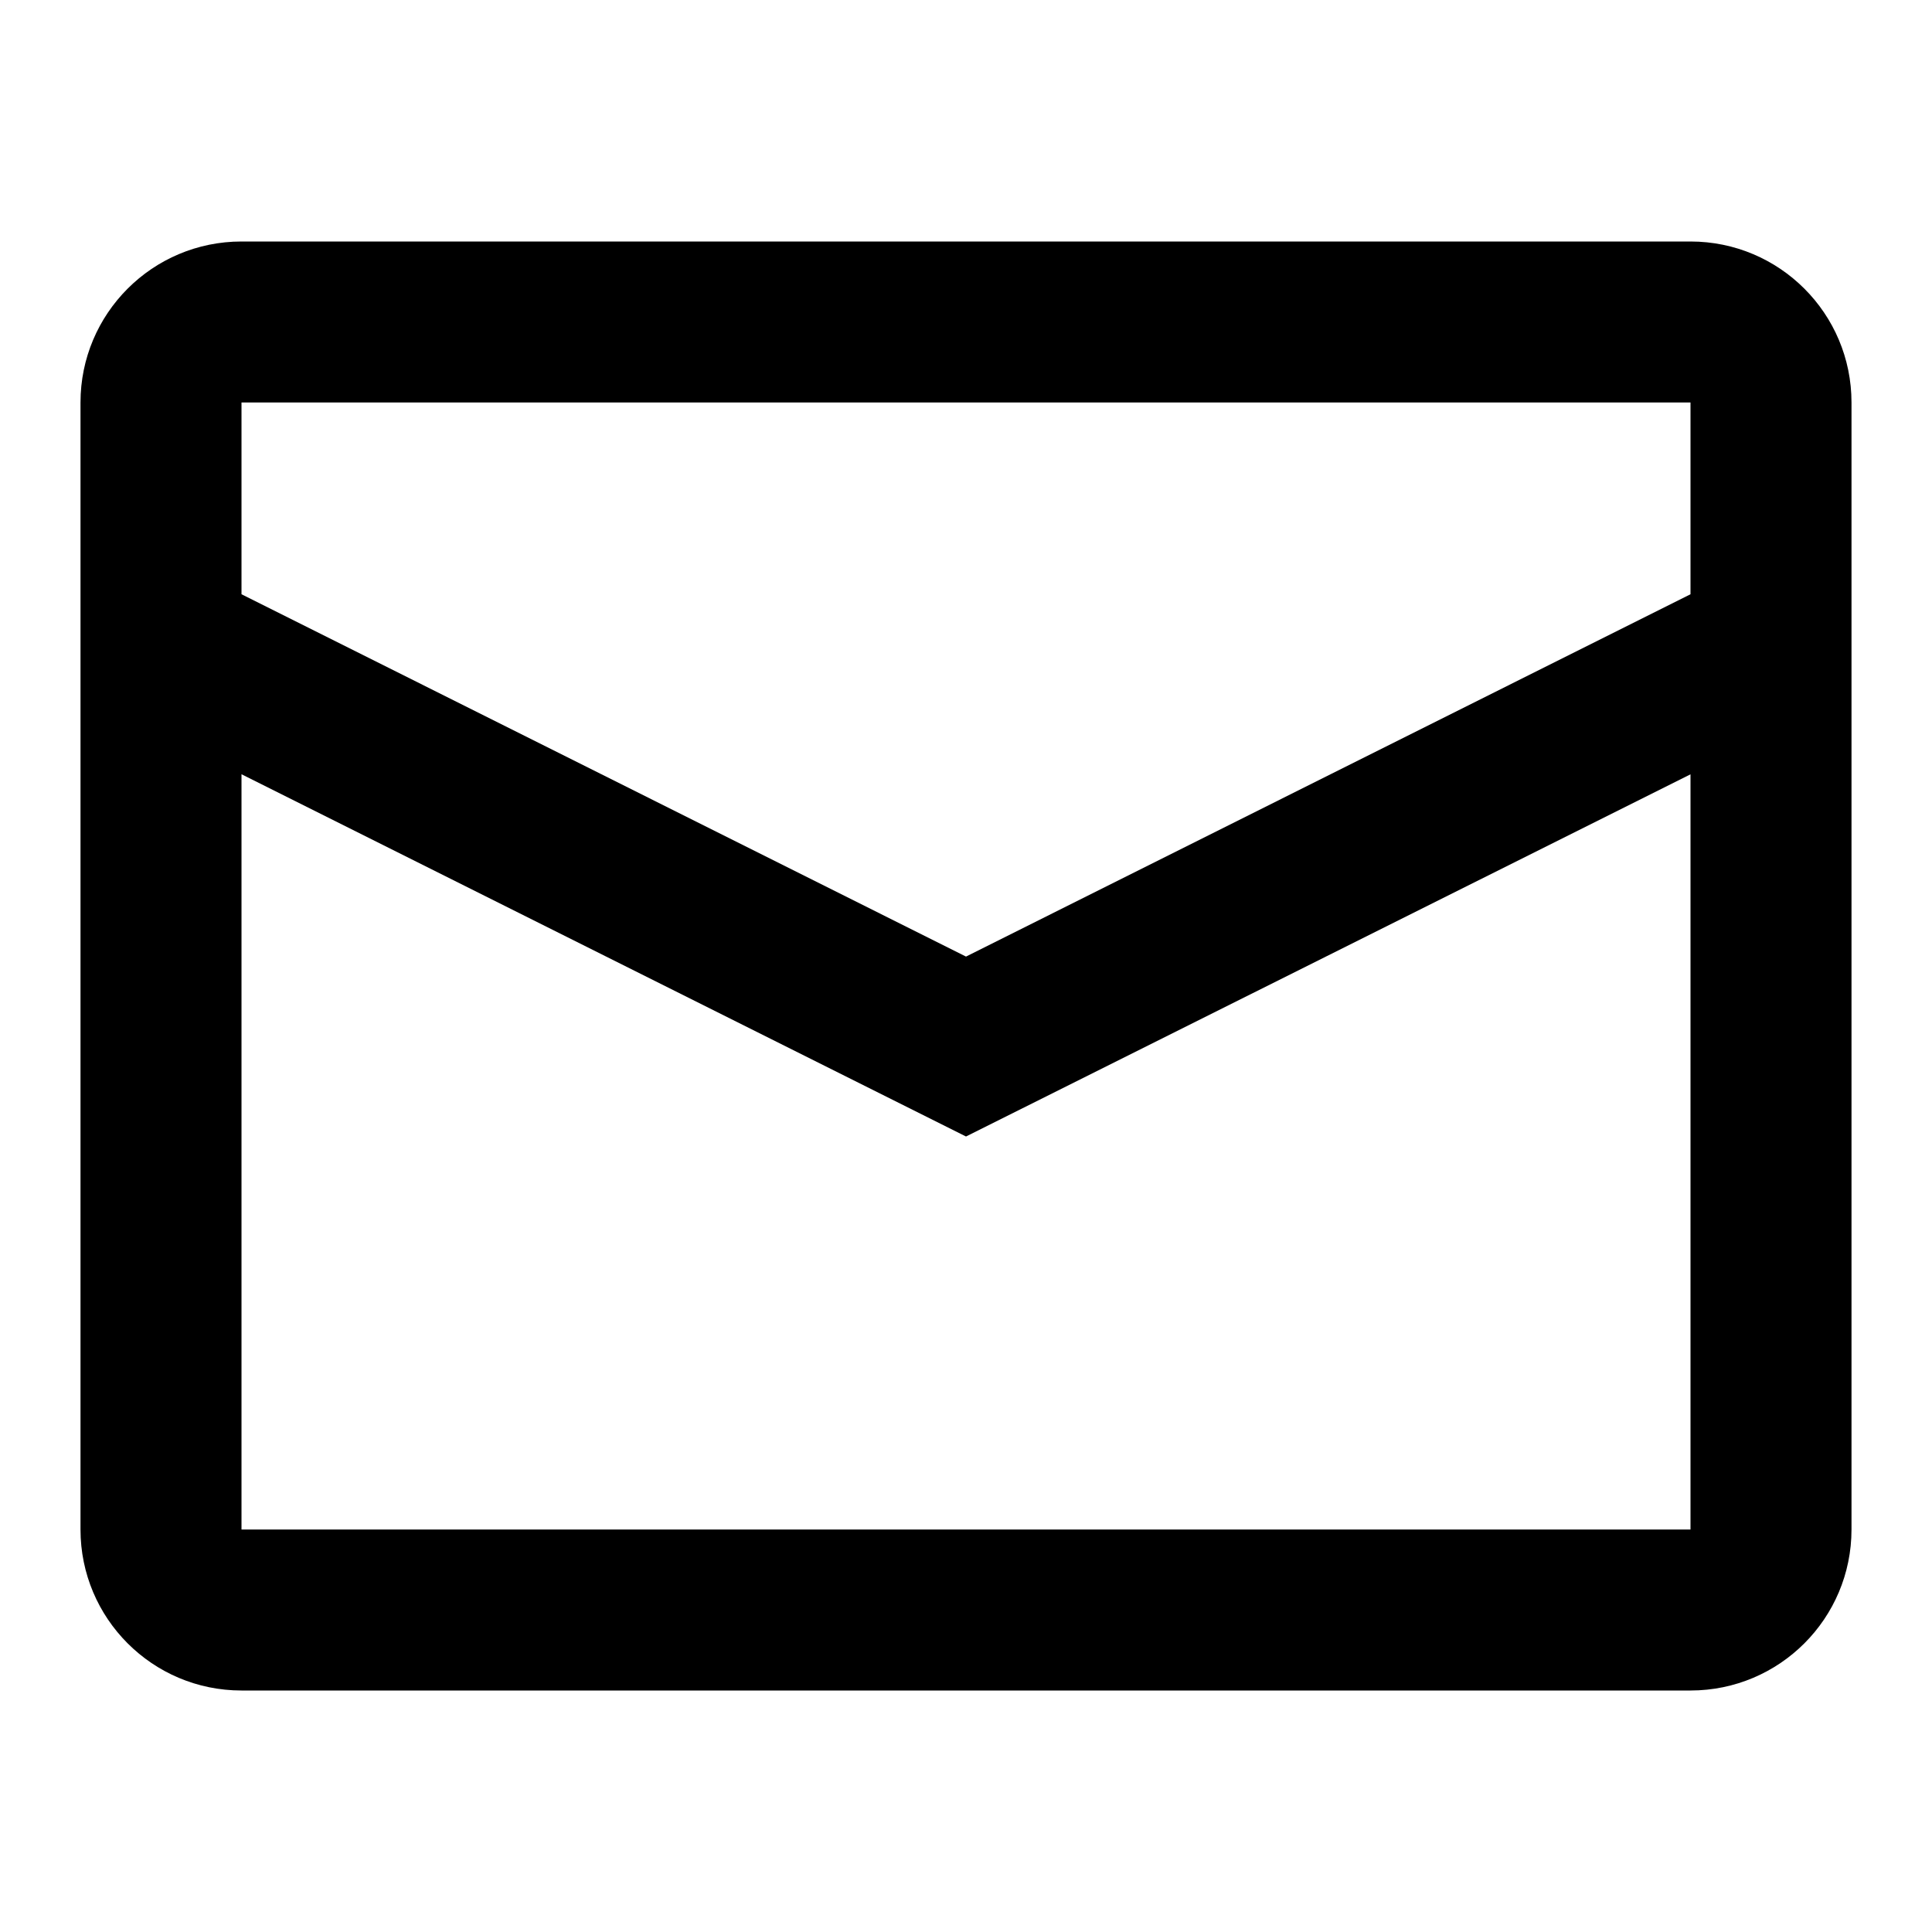
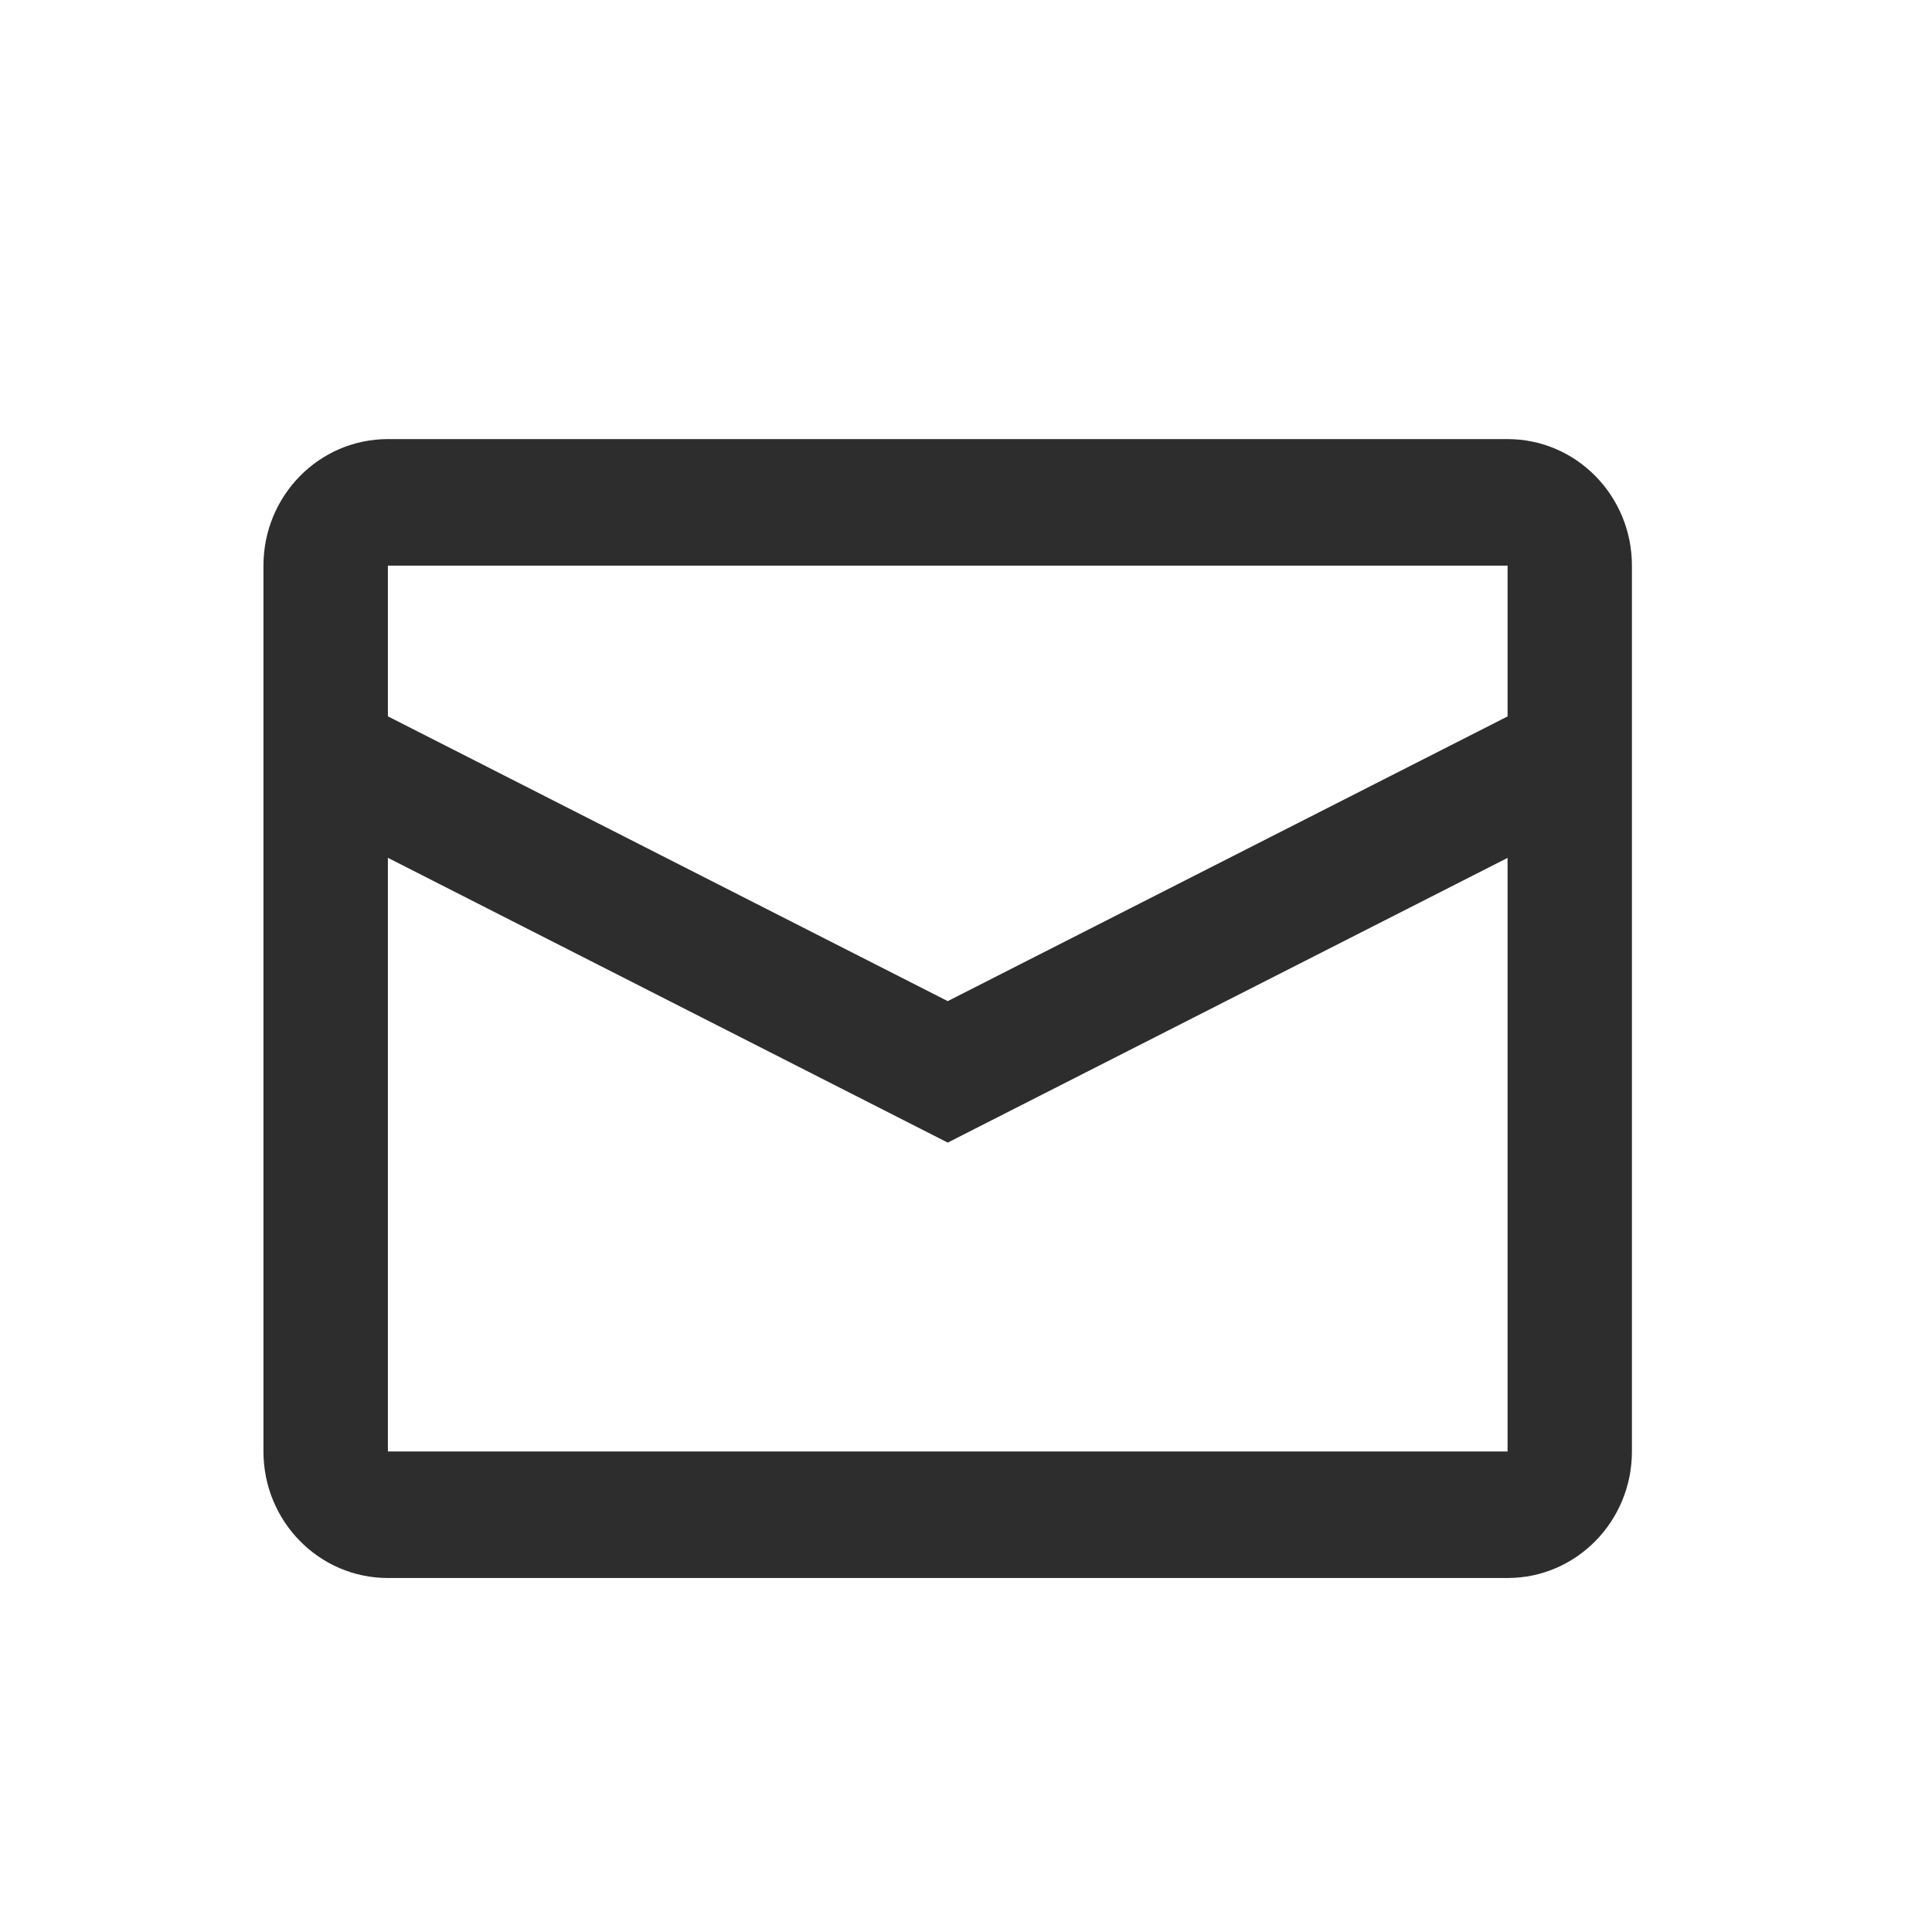
- <svg xmlns="http://www.w3.org/2000/svg" width="24" height="24" viewBox="0 0 24 24" fill="none">
-   <g id="24 / basic / mail">
-     <path id="icon" fill-rule="evenodd" clip-rule="evenodd" d="M3 3H21C22.105 3 23 3.895 23 5V19C23 20.105 22.105 21 21 21H3C1.895 21 1 20.105 1 19V5C1 3.895 1.895 3 3 3ZM3 9.618V19H21V9.619L12 14.118L3 9.618ZM3 7.382L12 11.883L21 7.382V5H3V7.382Z" fill="black" />
-   </g>
+ <svg xmlns="http://www.w3.org/2000/svg" width="22" height="22" viewBox="0 0 22 22" fill="none">
+   <path fill-rule="evenodd" clip-rule="evenodd" d="M4.417 5H17.167C17.949 5 18.583 5.645 18.583 6.441V16.528C18.583 17.324 17.949 17.969 17.167 17.969H4.417C3.634 17.969 3 17.324 3 16.528V6.441C3 5.645 3.634 5 4.417 5ZM4.417 9.768V16.528H17.167V9.769L10.792 13.011L4.417 9.768ZM4.417 8.157L10.792 11.4L17.167 8.158V6.441H4.417V8.157Z" fill="#2D2D2D" />
</svg>
